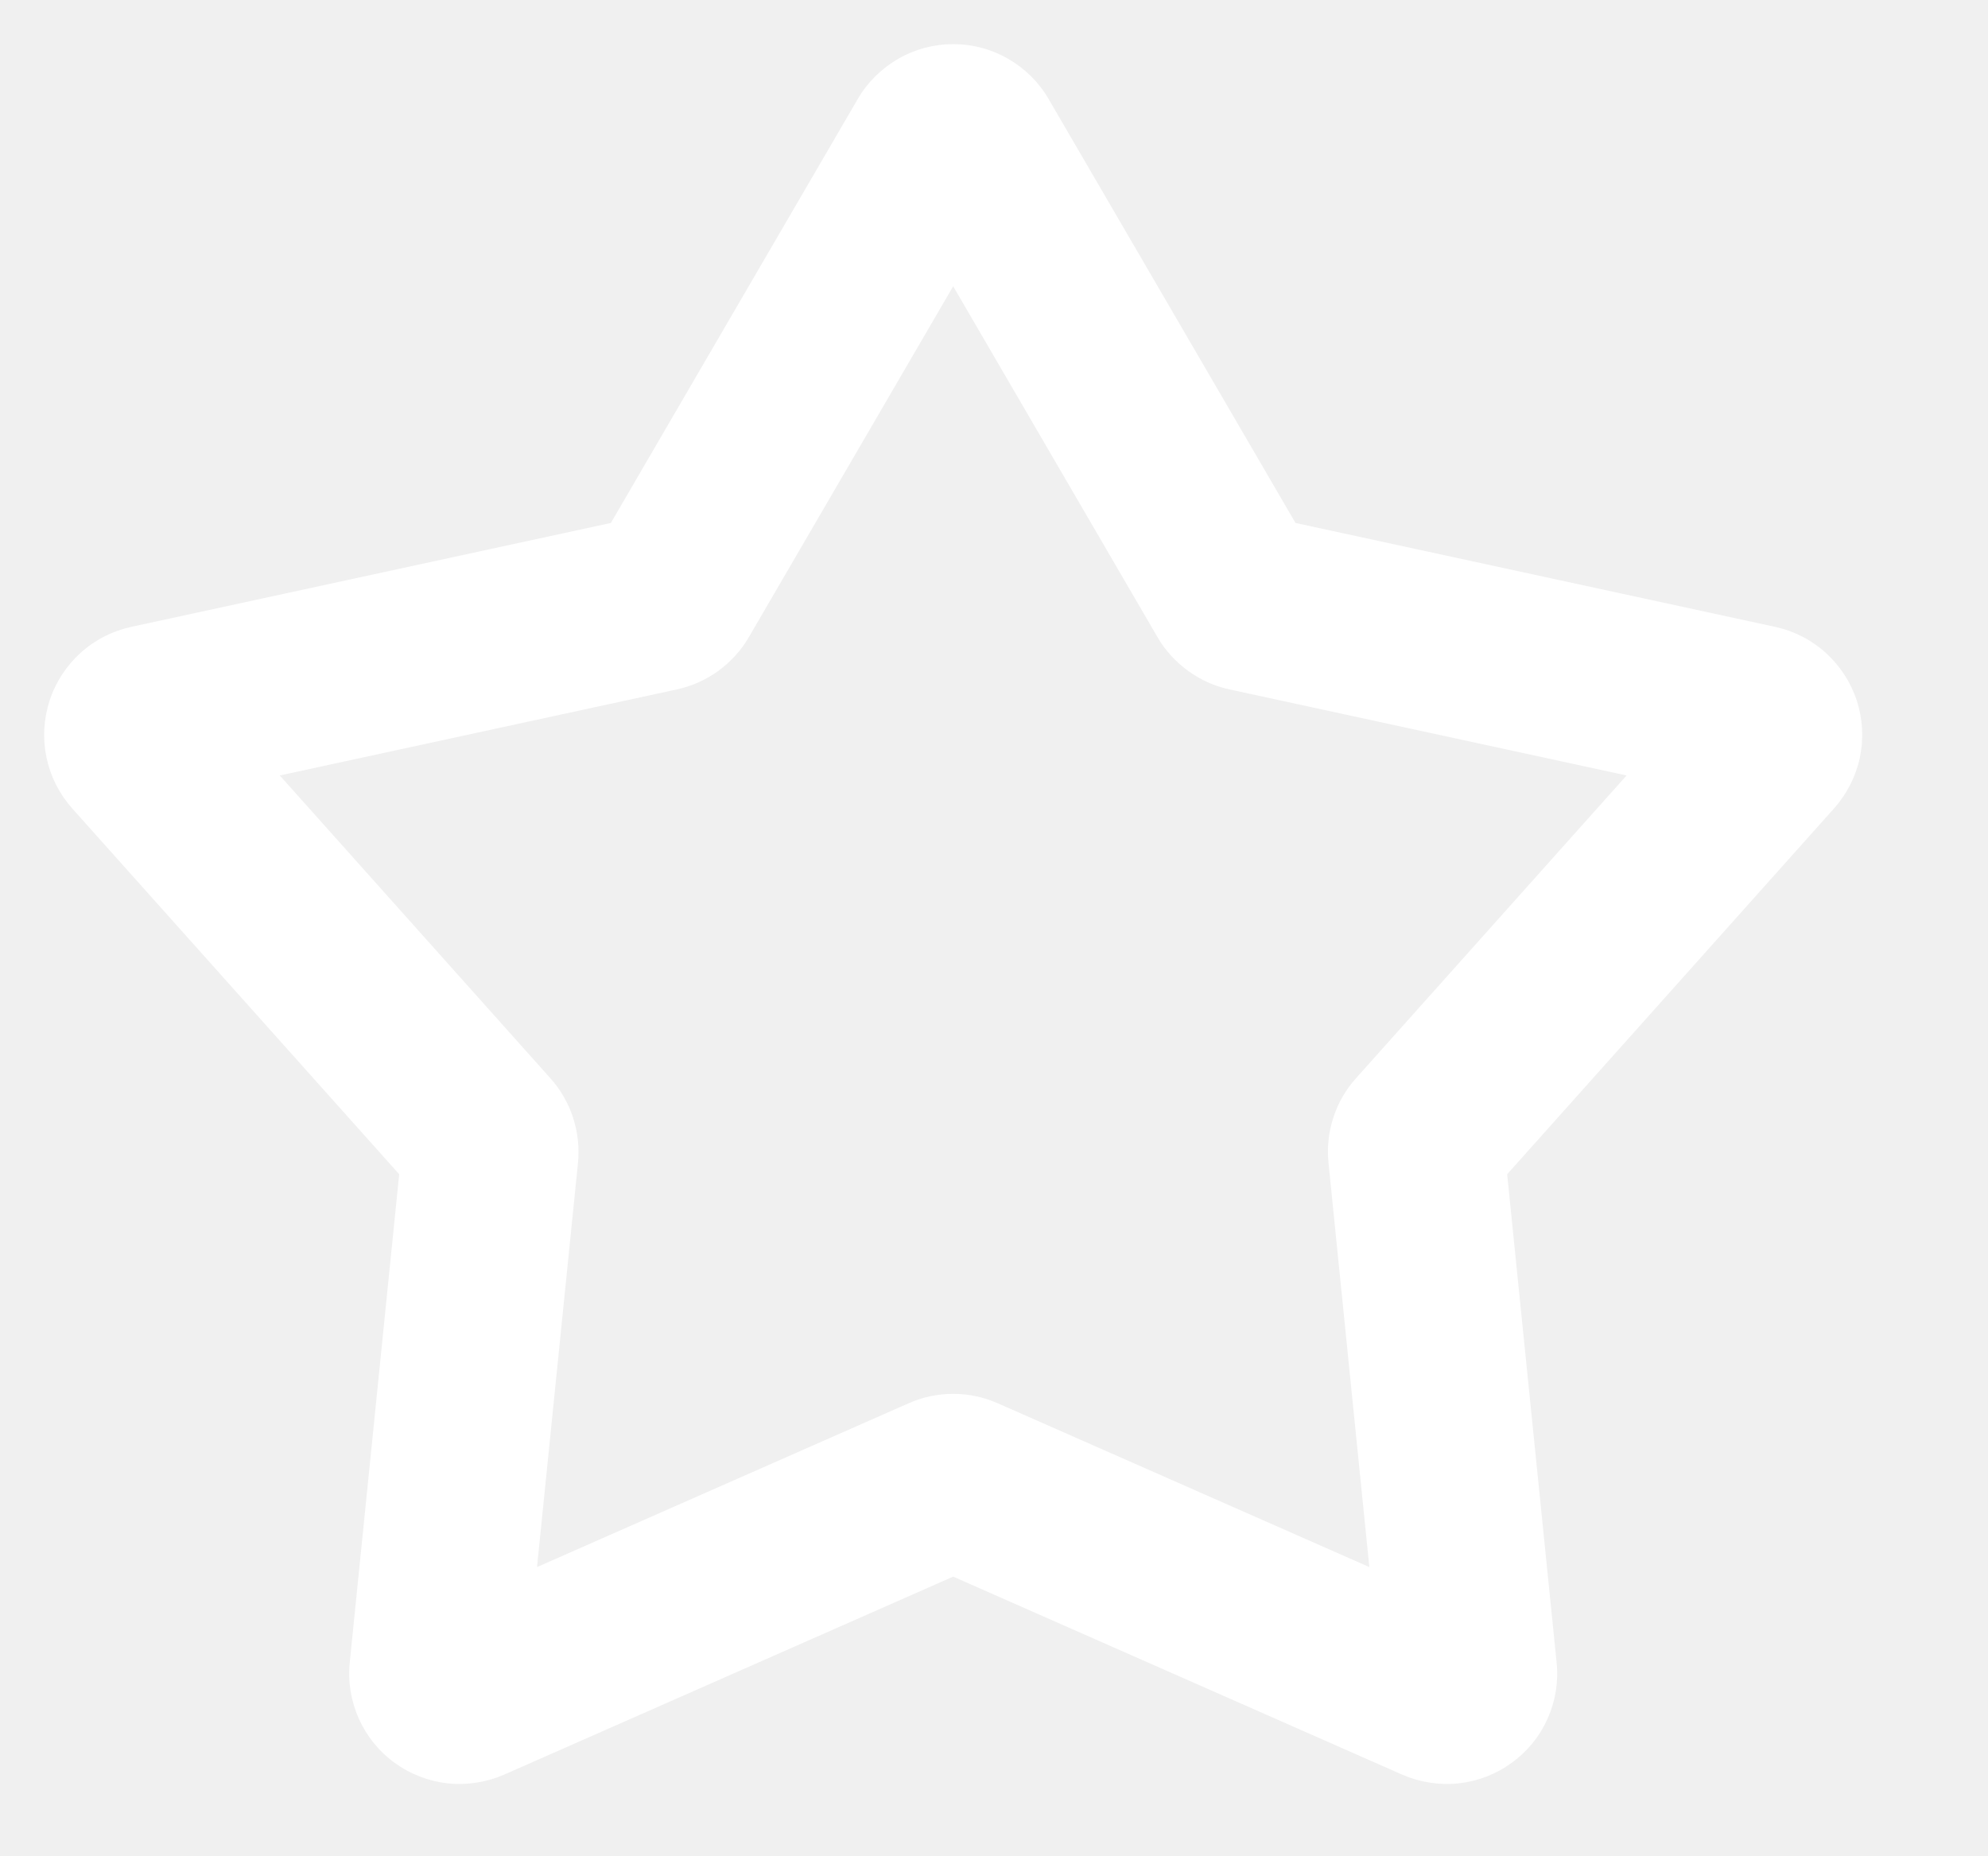
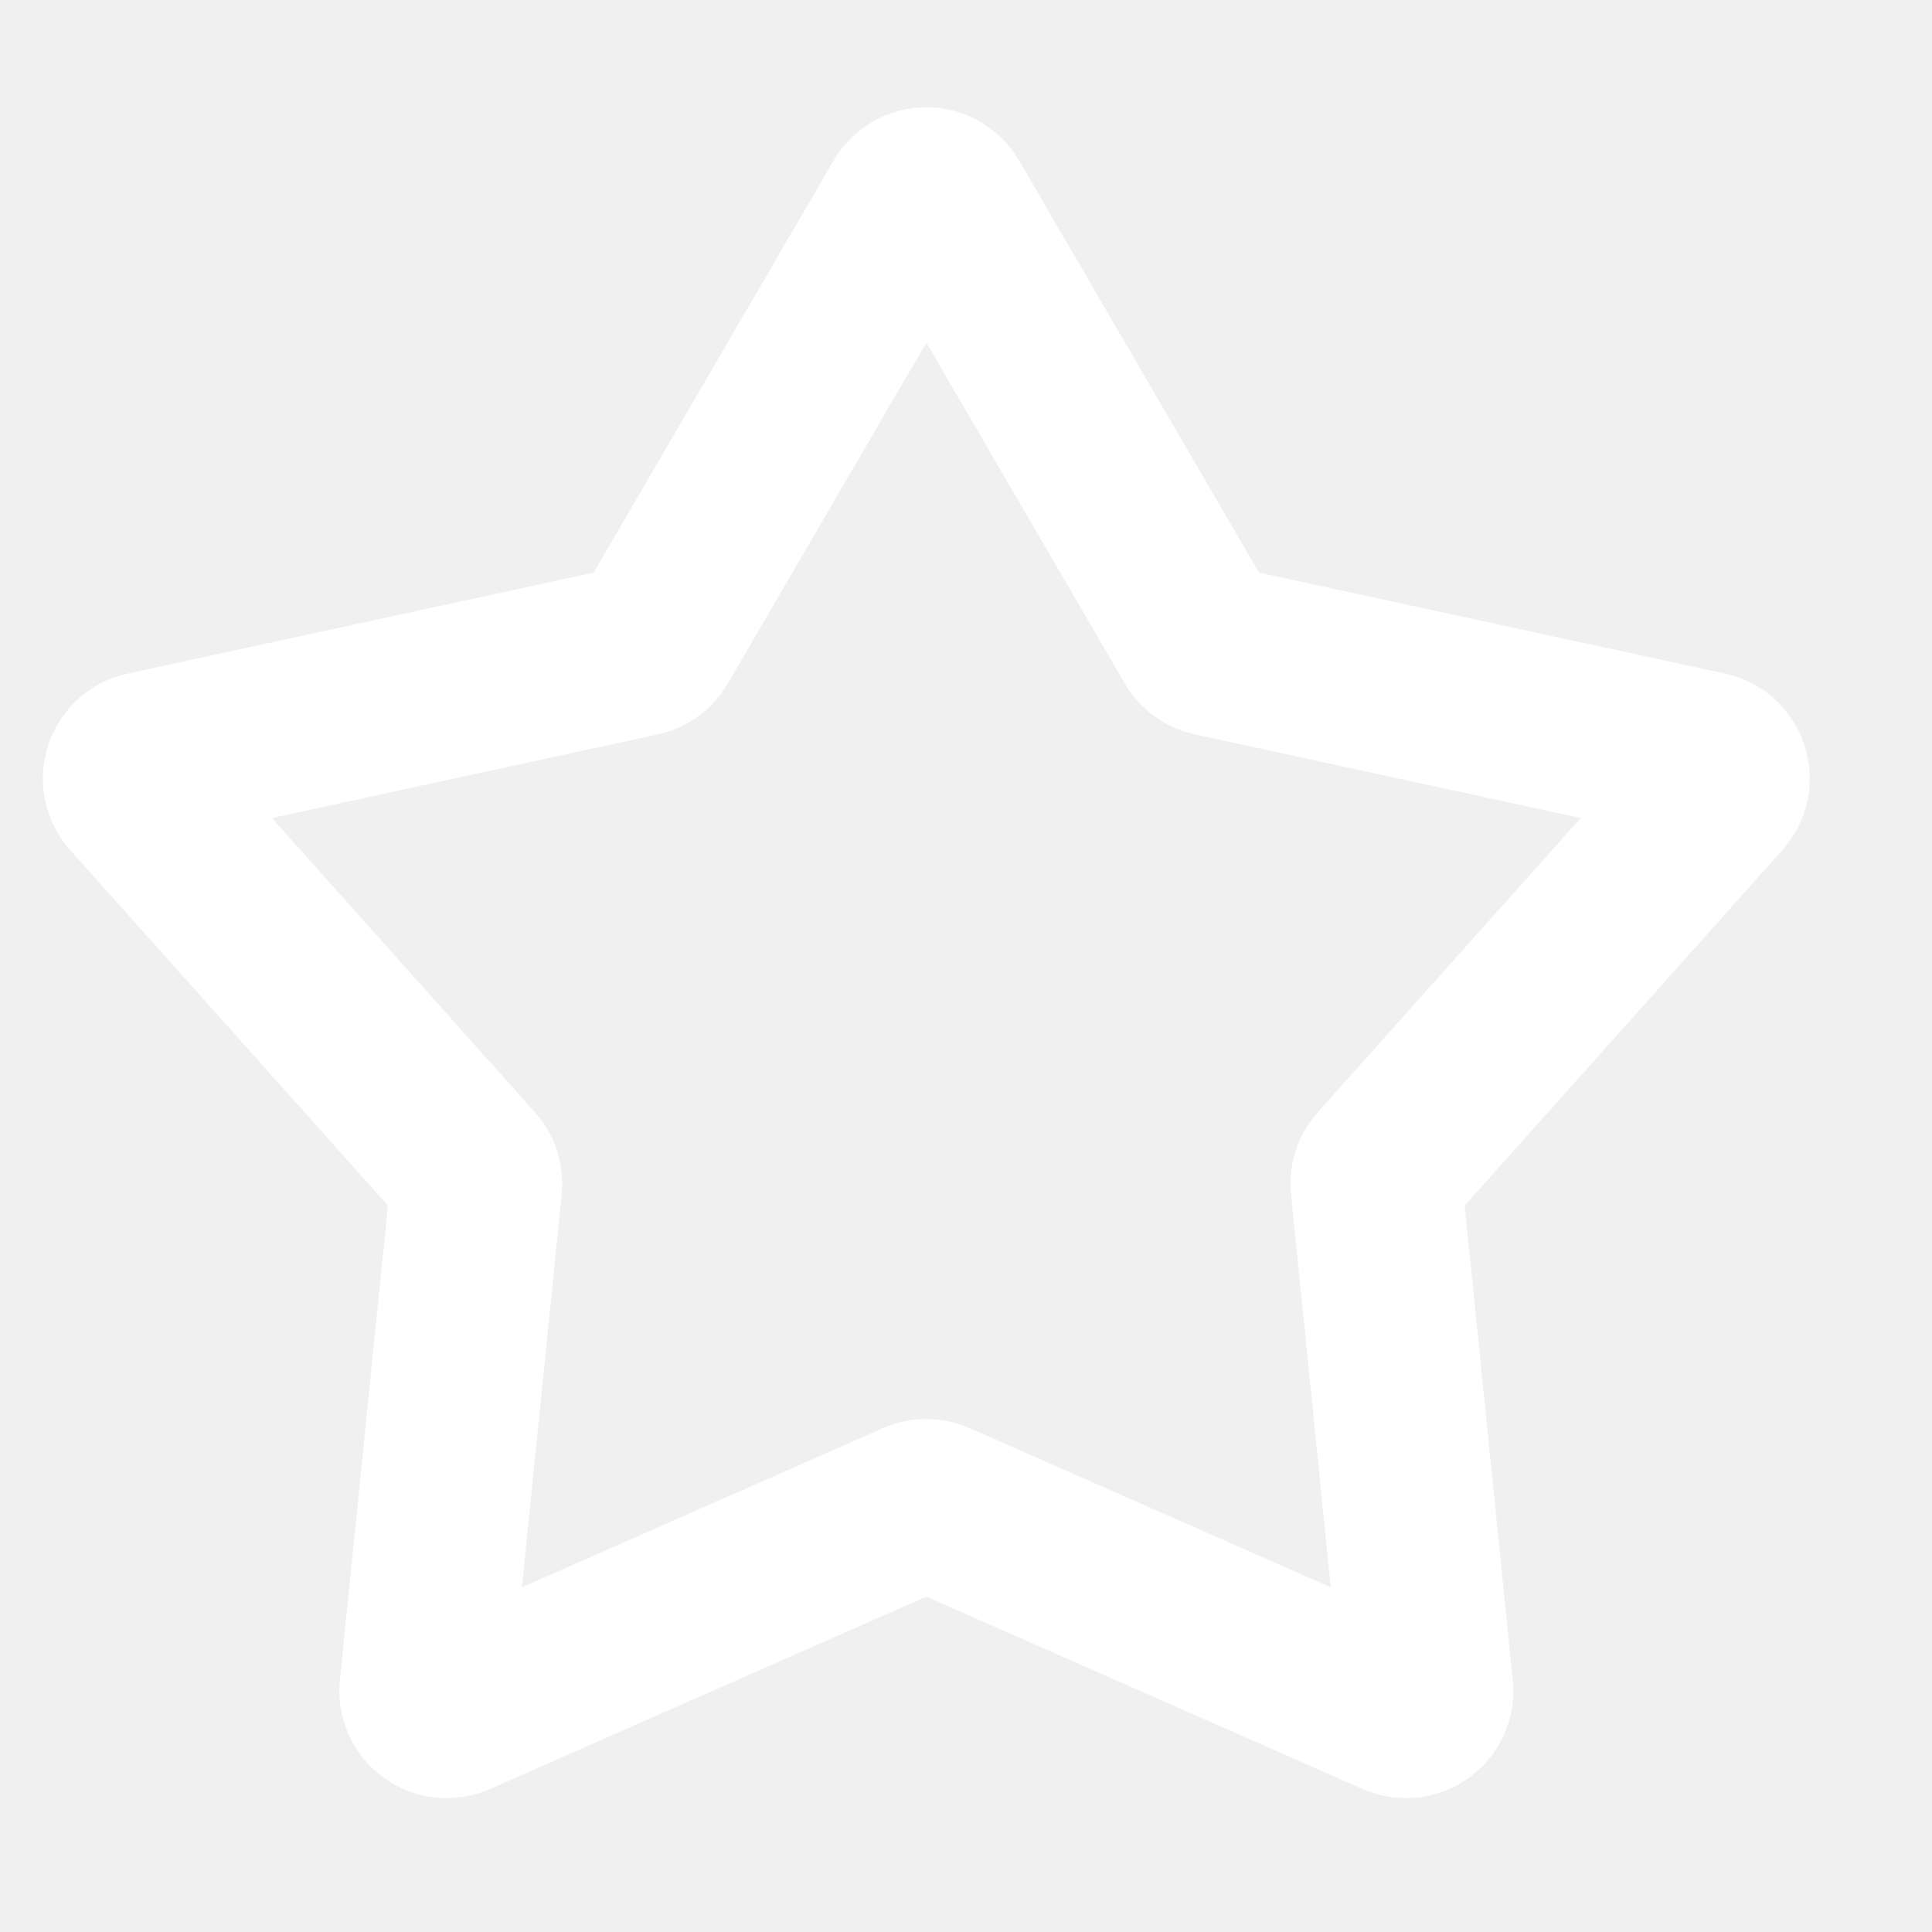
- <svg xmlns="http://www.w3.org/2000/svg" width="15" height="14" viewBox="0 0 15 14" fill="none">
+ <svg xmlns="http://www.w3.org/2000/svg" width="13" height="13" viewBox="0 0 15 14" fill="none">
  <path fill-rule="evenodd" clip-rule="evenodd" d="M6.472 0.747C6.545 0.621 6.651 0.517 6.777 0.444C6.903 0.371 7.046 0.333 7.192 0.333C7.338 0.333 7.481 0.371 7.607 0.444C7.734 0.517 7.839 0.621 7.912 0.747L9.775 3.946L13.394 4.73C13.537 4.761 13.668 4.828 13.776 4.926C13.884 5.024 13.965 5.148 14.01 5.287C14.055 5.425 14.063 5.573 14.033 5.716C14.003 5.858 13.936 5.99 13.839 6.099L11.372 8.86L11.745 12.543C11.76 12.688 11.737 12.834 11.677 12.967C11.618 13.101 11.524 13.216 11.406 13.301C11.288 13.387 11.15 13.44 11.005 13.456C10.86 13.471 10.713 13.448 10.58 13.39L7.192 11.896L3.804 13.39C3.671 13.448 3.524 13.471 3.379 13.456C3.234 13.44 3.096 13.387 2.978 13.301C2.86 13.216 2.767 13.101 2.707 12.967C2.648 12.834 2.624 12.688 2.639 12.543L3.012 8.86L0.545 6.1C0.448 5.991 0.381 5.859 0.351 5.716C0.321 5.574 0.329 5.426 0.374 5.287C0.419 5.148 0.5 5.024 0.608 4.926C0.716 4.828 0.848 4.761 0.99 4.73L4.609 3.946L6.472 0.747ZM7.192 2.16L5.65 4.808C5.592 4.908 5.513 4.994 5.42 5.062C5.326 5.13 5.219 5.178 5.106 5.202L2.111 5.851L4.153 8.136C4.309 8.31 4.384 8.542 4.361 8.775L4.052 11.824L6.856 10.588C6.962 10.541 7.076 10.517 7.192 10.517C7.308 10.517 7.422 10.541 7.528 10.588L10.332 11.824L10.024 8.775C10.012 8.66 10.024 8.544 10.06 8.434C10.095 8.323 10.154 8.222 10.231 8.136L12.273 5.851L9.278 5.202C9.165 5.178 9.058 5.13 8.965 5.062C8.871 4.994 8.792 4.908 8.734 4.808L7.192 2.16Z" fill="white" />
</svg>
